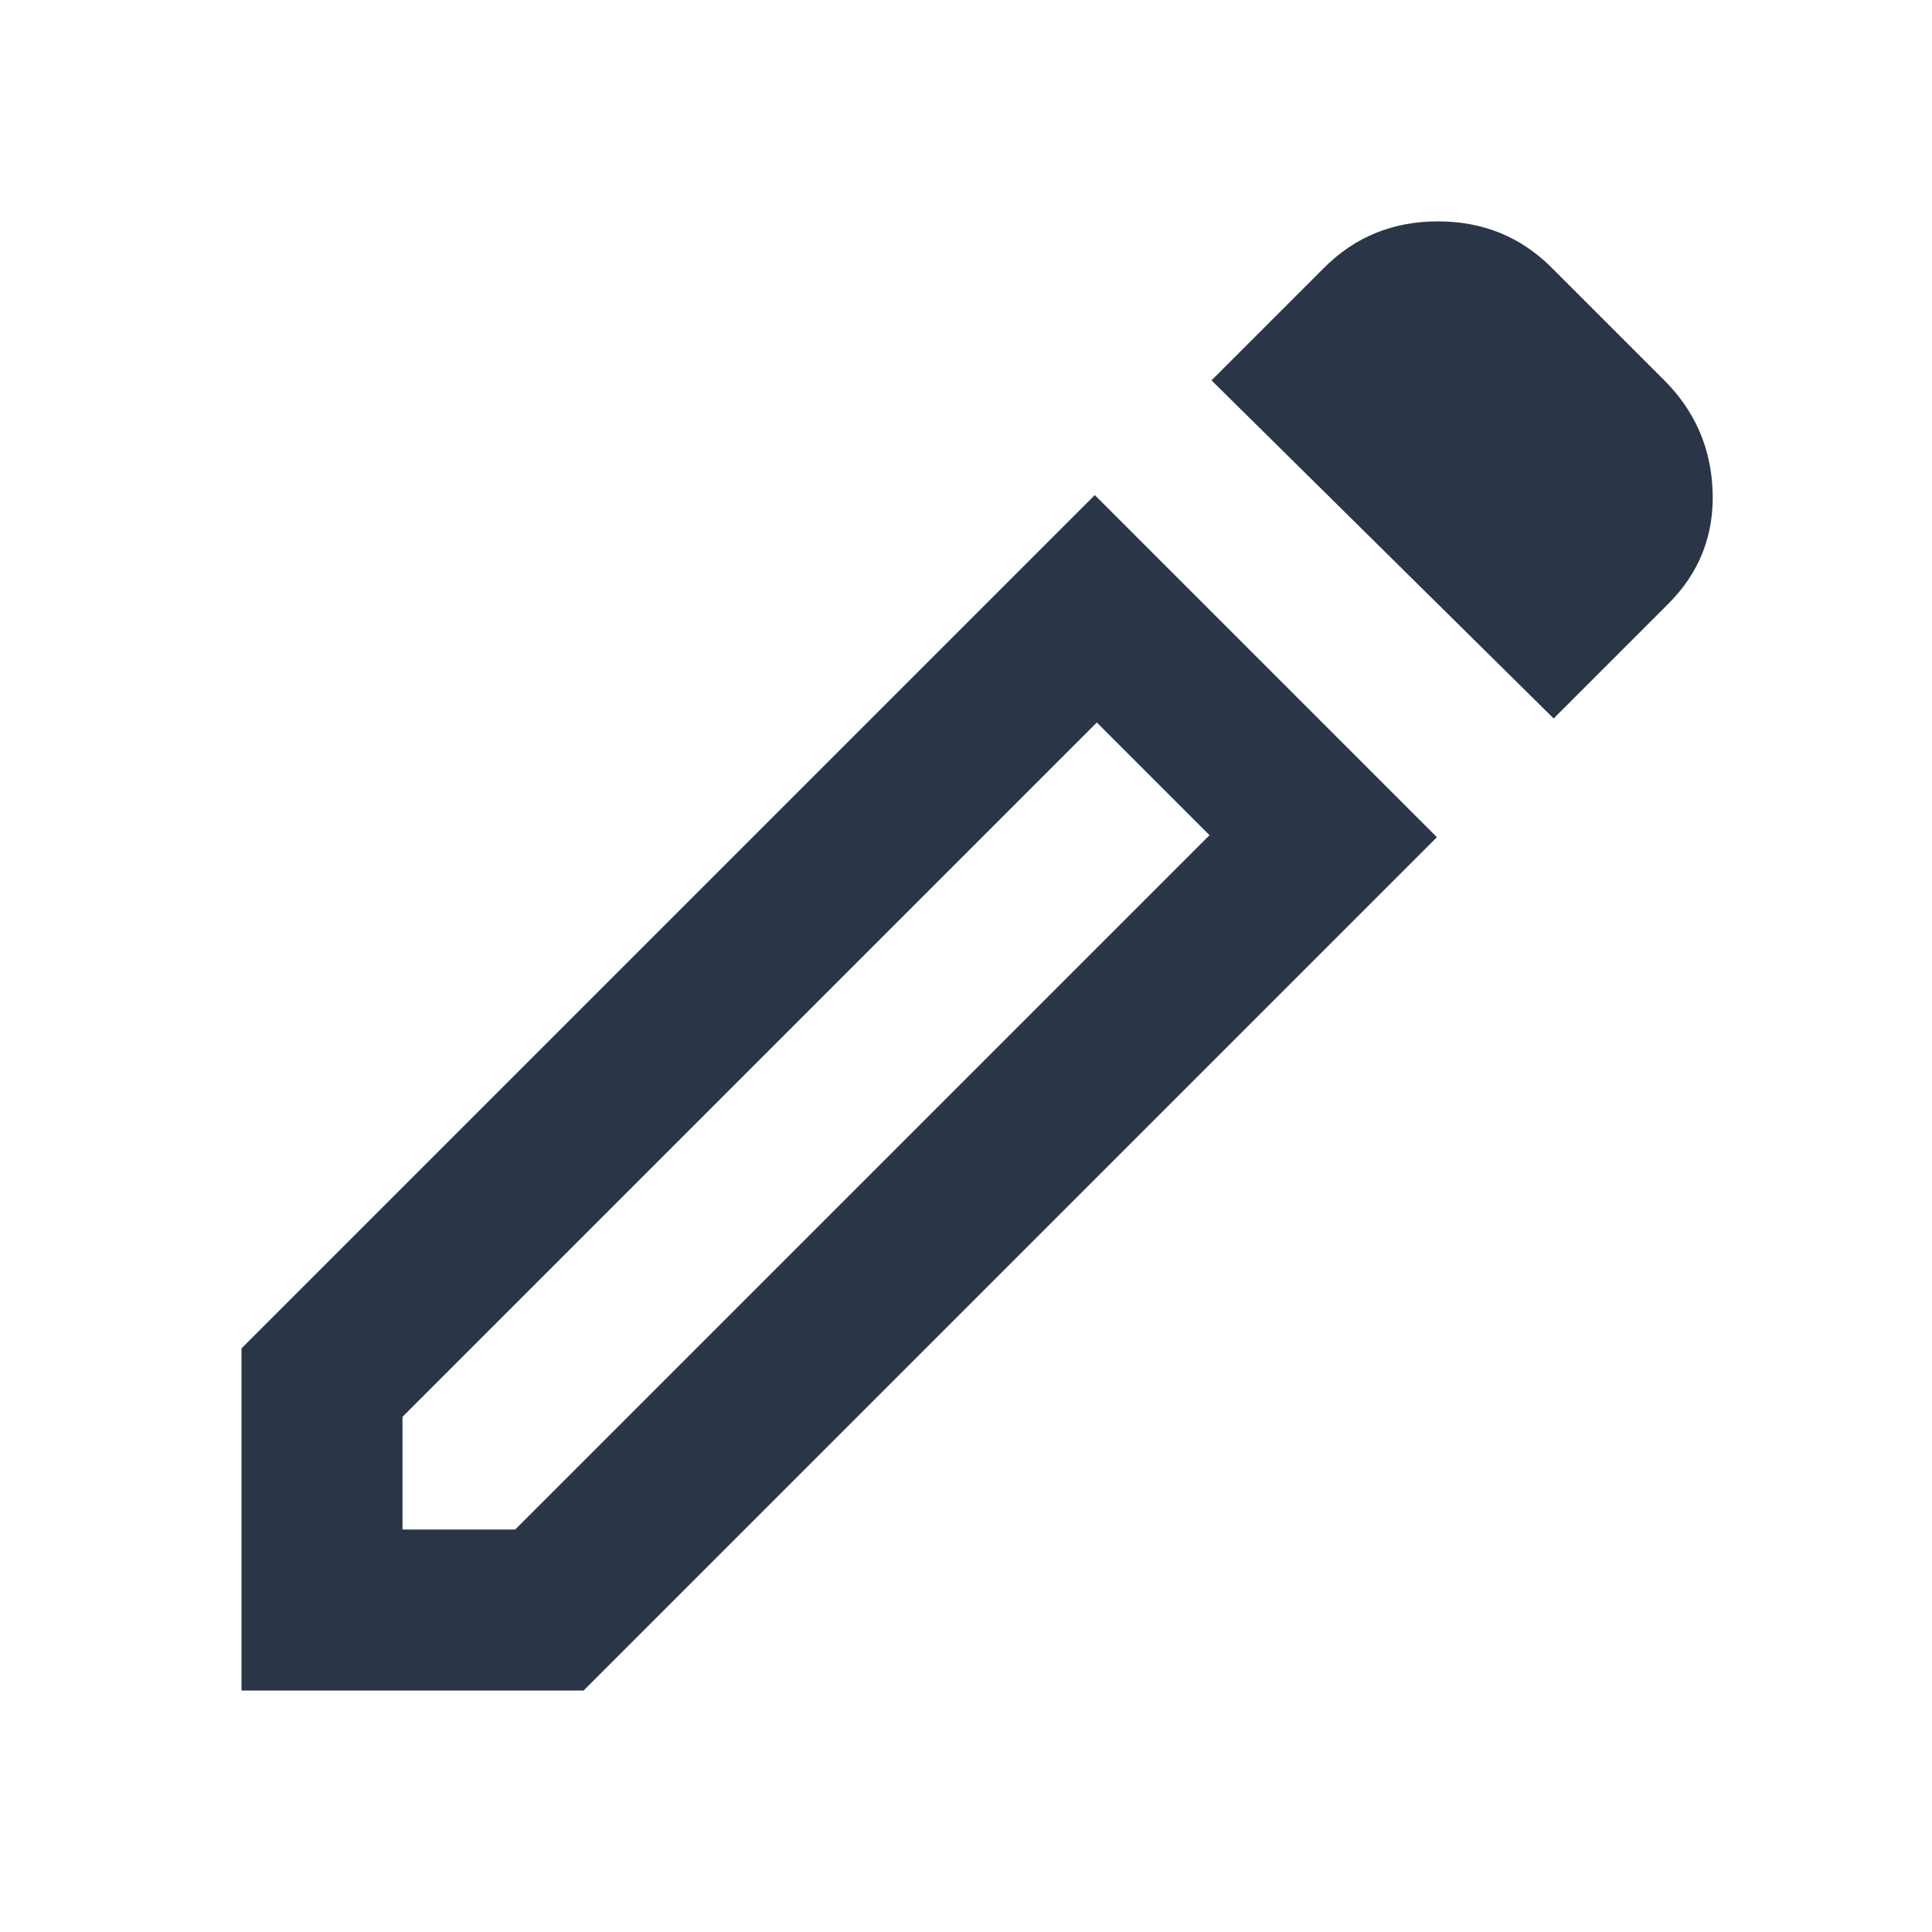
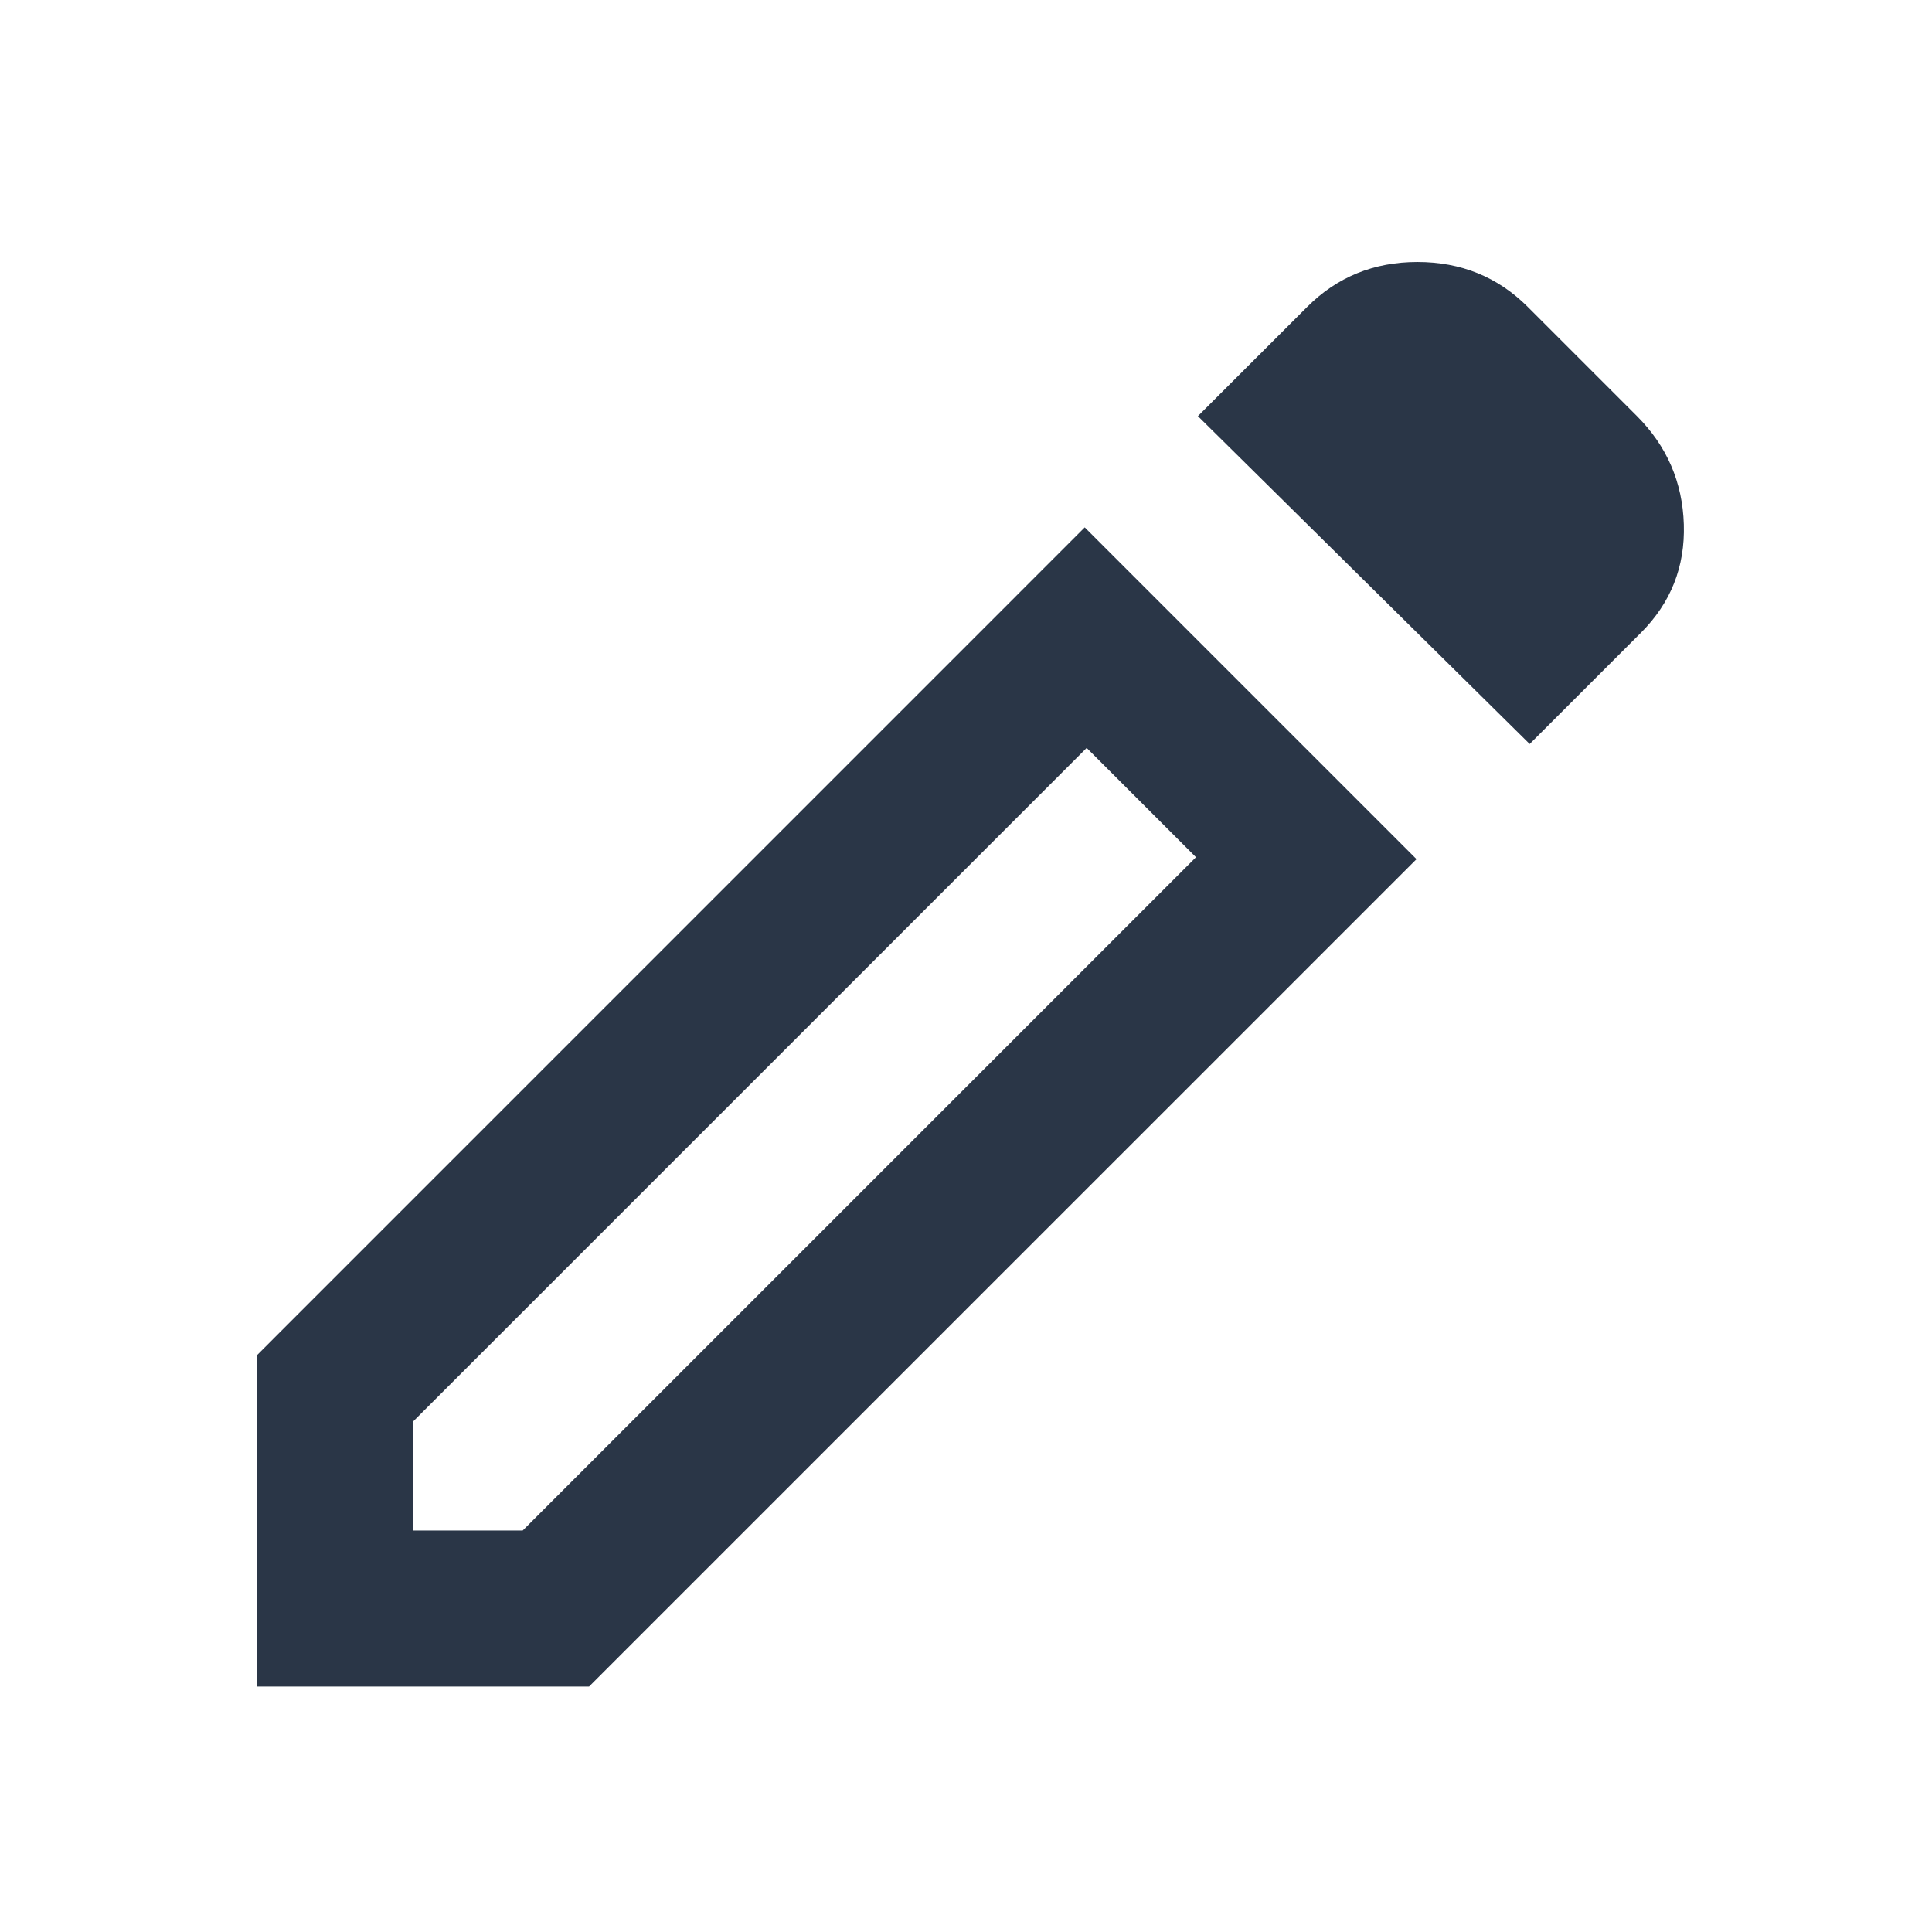
- <svg xmlns="http://www.w3.org/2000/svg" width="24" height="24" viewBox="0 0 24 24" fill="none">
-   <mask id="mask0_273101_2195" style="mask-type:alpha" maskUnits="userSpaceOnUse" x="0" y="0" width="24" height="24">
-     <rect width="24" height="24" fill="#D9D9D9" />
+ <svg xmlns="http://www.w3.org/2000/svg" width="33" height="33" viewBox="0 0 33 33" fill="none">
+   <mask id="mask0_75592_8413" style="mask-type:alpha" maskUnits="userSpaceOnUse" x="0" y="0" width="33" height="33">
+     <rect x="0.395" y="0.808" width="32" height="32" fill="#D9D9D9" />
  </mask>
-   <g mask="url(#mask0_273101_2195)">
-     <path d="M5 19H6.4L15.025 10.375L13.625 8.975L5 17.6V19ZM19.3 8.925L15.05 4.725L16.45 3.325C16.833 2.942 17.304 2.75 17.863 2.75C18.421 2.75 18.892 2.942 19.275 3.325L20.675 4.725C21.058 5.108 21.258 5.571 21.275 6.112C21.292 6.654 21.108 7.117 20.725 7.5L19.3 8.925ZM17.85 10.4L7.25 21H3V16.75L13.6 6.15L17.85 10.4Z" fill="#2A3647" />
+   <g mask="url(#mask0_75592_8413)">
+     <path d="M7.061 26.142H8.928L20.428 14.642L18.561 12.775L7.061 24.275V26.142ZM26.128 12.708L20.461 7.108L22.328 5.242C22.839 4.731 23.467 4.475 24.211 4.475C24.956 4.475 25.583 4.731 26.095 5.242L27.961 7.108C28.472 7.62 28.739 8.236 28.761 8.958C28.783 9.681 28.539 10.297 28.028 10.808L26.128 12.708ZM24.195 14.675L10.061 28.808H4.395V23.142L18.528 9.008L24.195 14.675Z" fill="#2A3647" />
  </g>
</svg>
